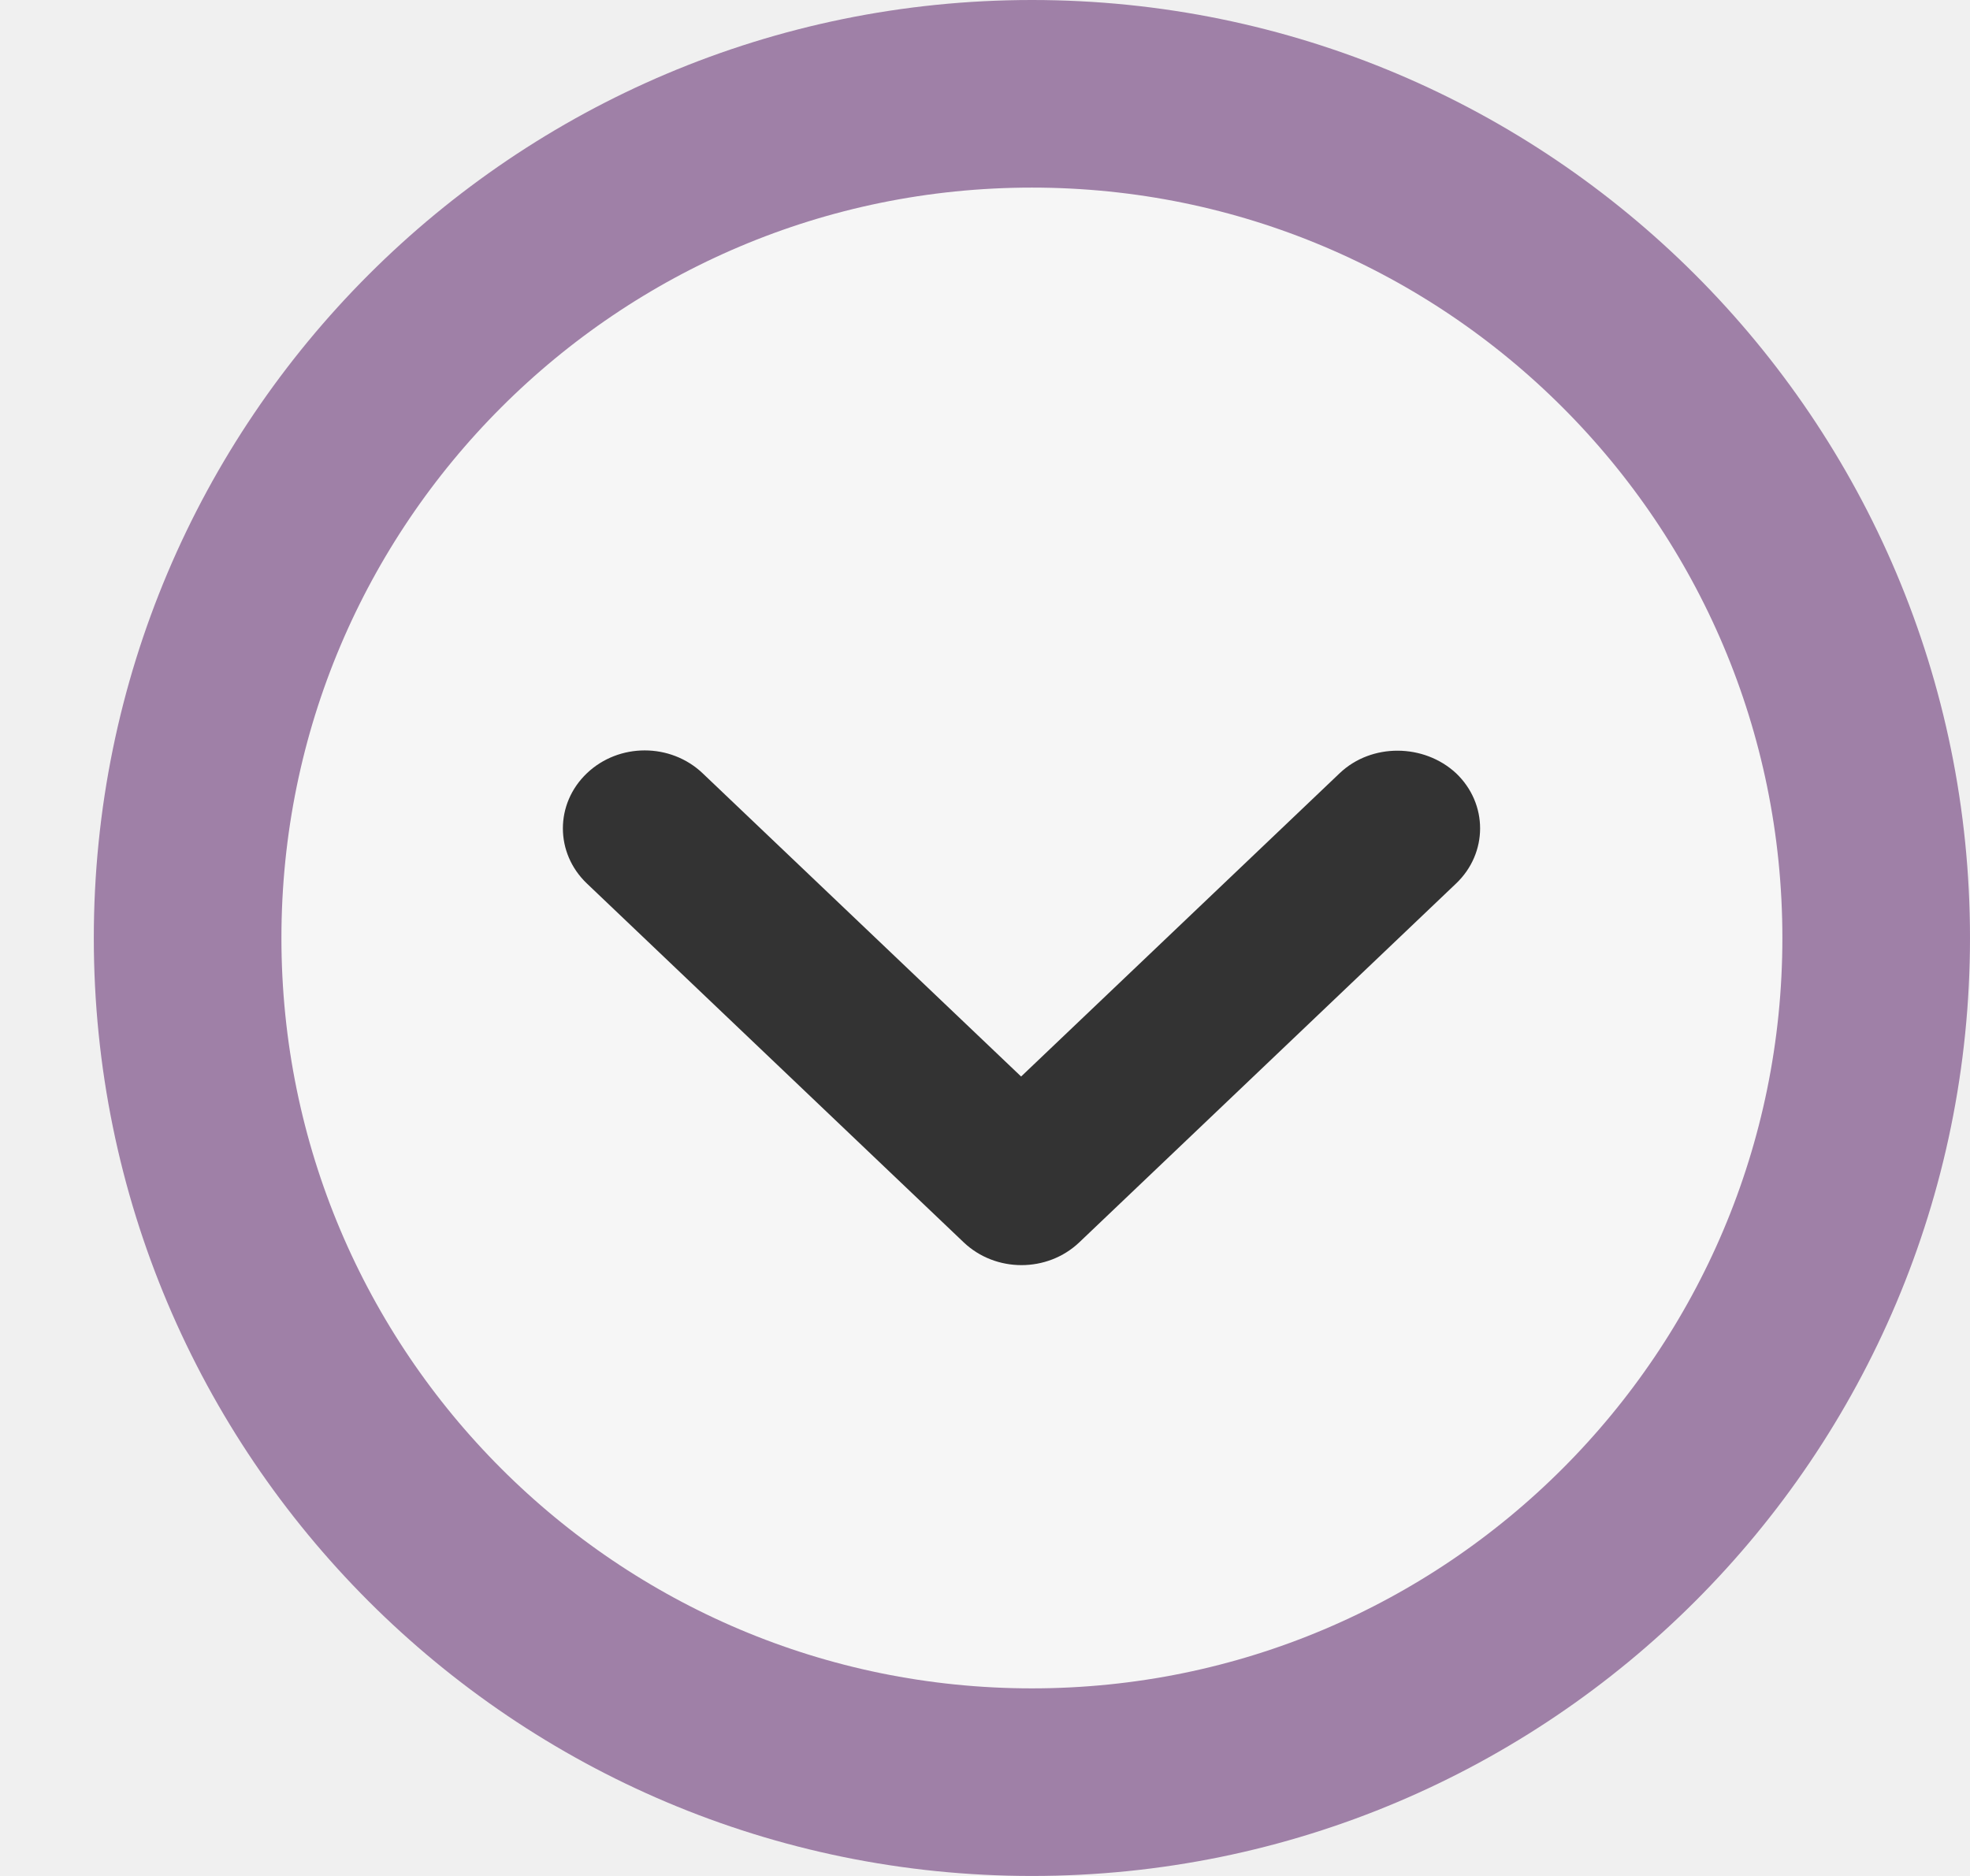
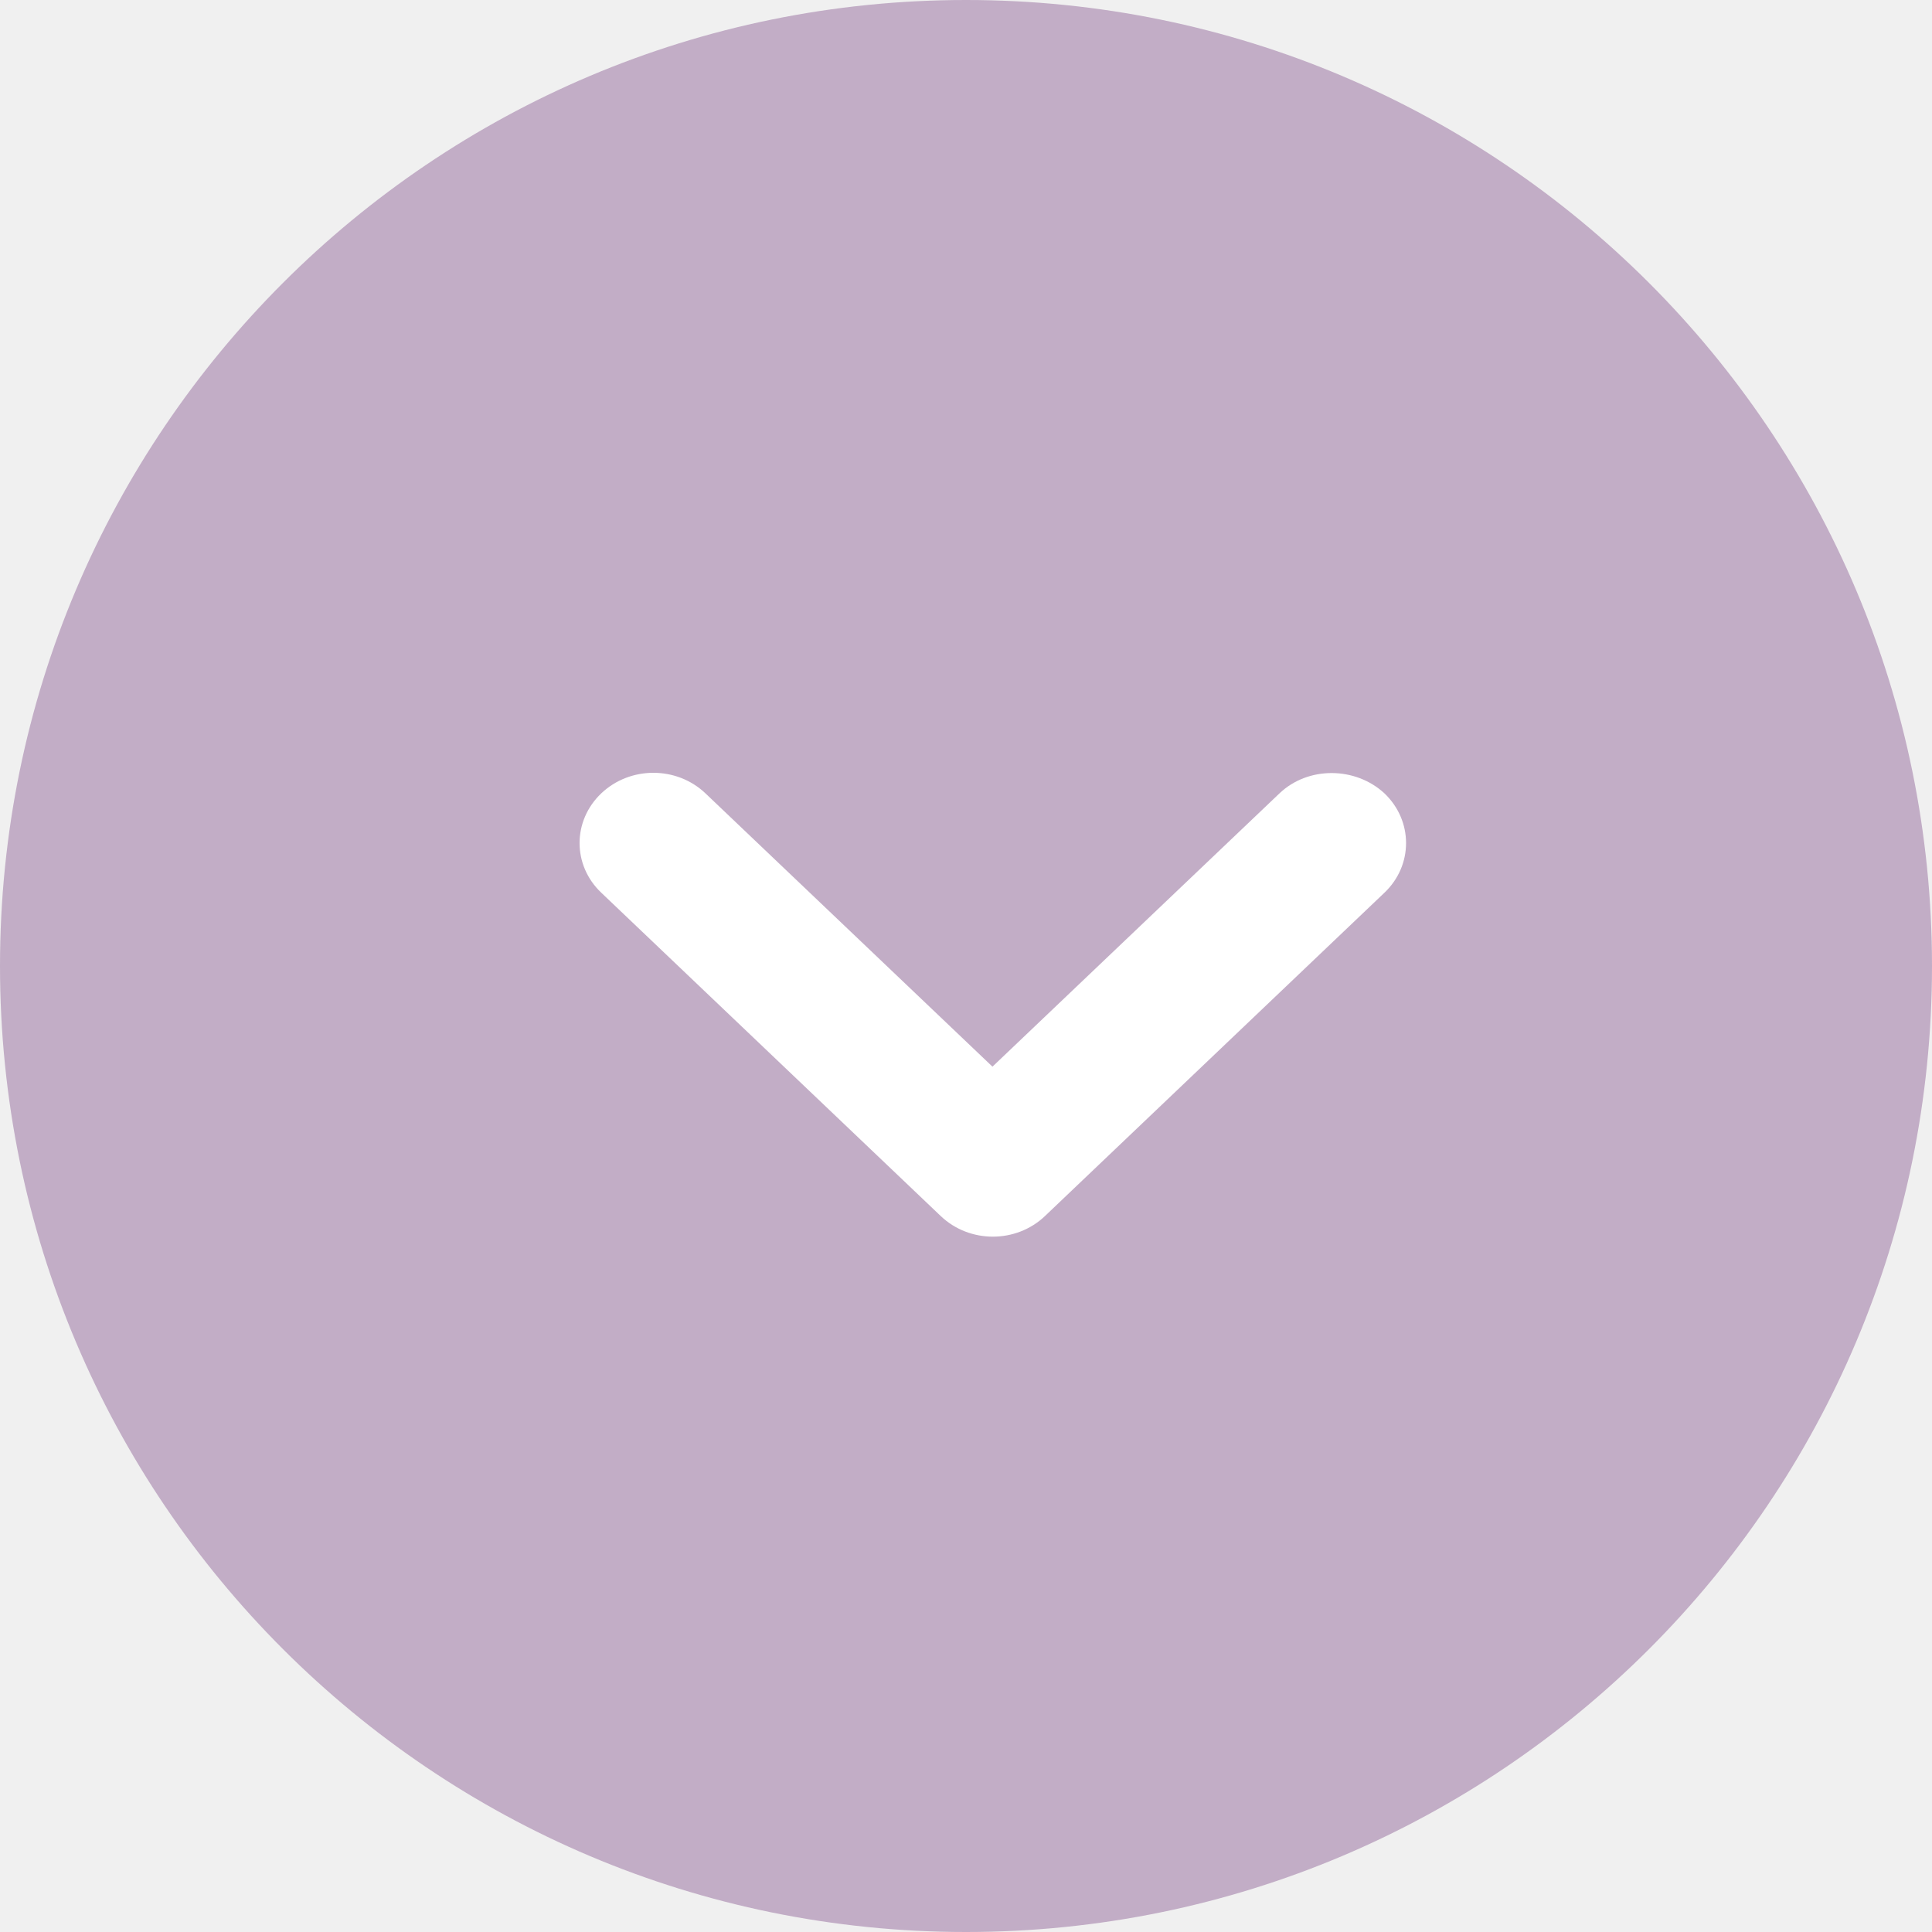
- <svg xmlns="http://www.w3.org/2000/svg" width="21" height="20" viewBox="0 0 21 20" fill="none">
-   <rect x="2" y="1" width="18" height="18" rx="9" fill="#F6F6F6" stroke="#9F80A7" stroke-width="2" />
-   <path d="M14.28 8.244L10.885 11.477L7.49 8.244C7.148 7.919 6.597 7.919 6.256 8.244C5.915 8.569 5.915 9.094 6.256 9.419L10.272 13.244C10.613 13.569 11.165 13.569 11.506 13.244L15.522 9.419C15.863 9.094 15.863 8.569 15.522 8.244C15.181 7.927 14.621 7.919 14.28 8.244Z" fill="#333333" />
+ <svg xmlns="http://www.w3.org/2000/svg" width="20" height="20" viewBox="0 0 20 20" fill="none">
+   <path d="M10 -4.37114e-07C15.523 -1.95703e-07 20 4.477 20 10V10C20 15.523 15.523 20 10 20V20C4.477 20 -6.78525e-07 15.523 -4.37114e-07 10V10C-1.95703e-07 4.477 4.477 -6.78525e-07 10 -4.37114e-07V-4.37114e-07Z" fill="#C2ADC6" />
+   <path d="M13.245 8.213L10.274 11.042L7.303 8.213C7.005 7.929 6.523 7.929 6.224 8.213C5.925 8.498 5.925 8.957 6.224 9.241L9.738 12.588C10.037 12.873 10.519 12.873 10.818 12.588L14.332 9.241C14.63 8.957 14.63 8.498 14.332 8.213C14.033 7.936 13.543 7.929 13.245 8.213Z" fill="white" />
</svg>
